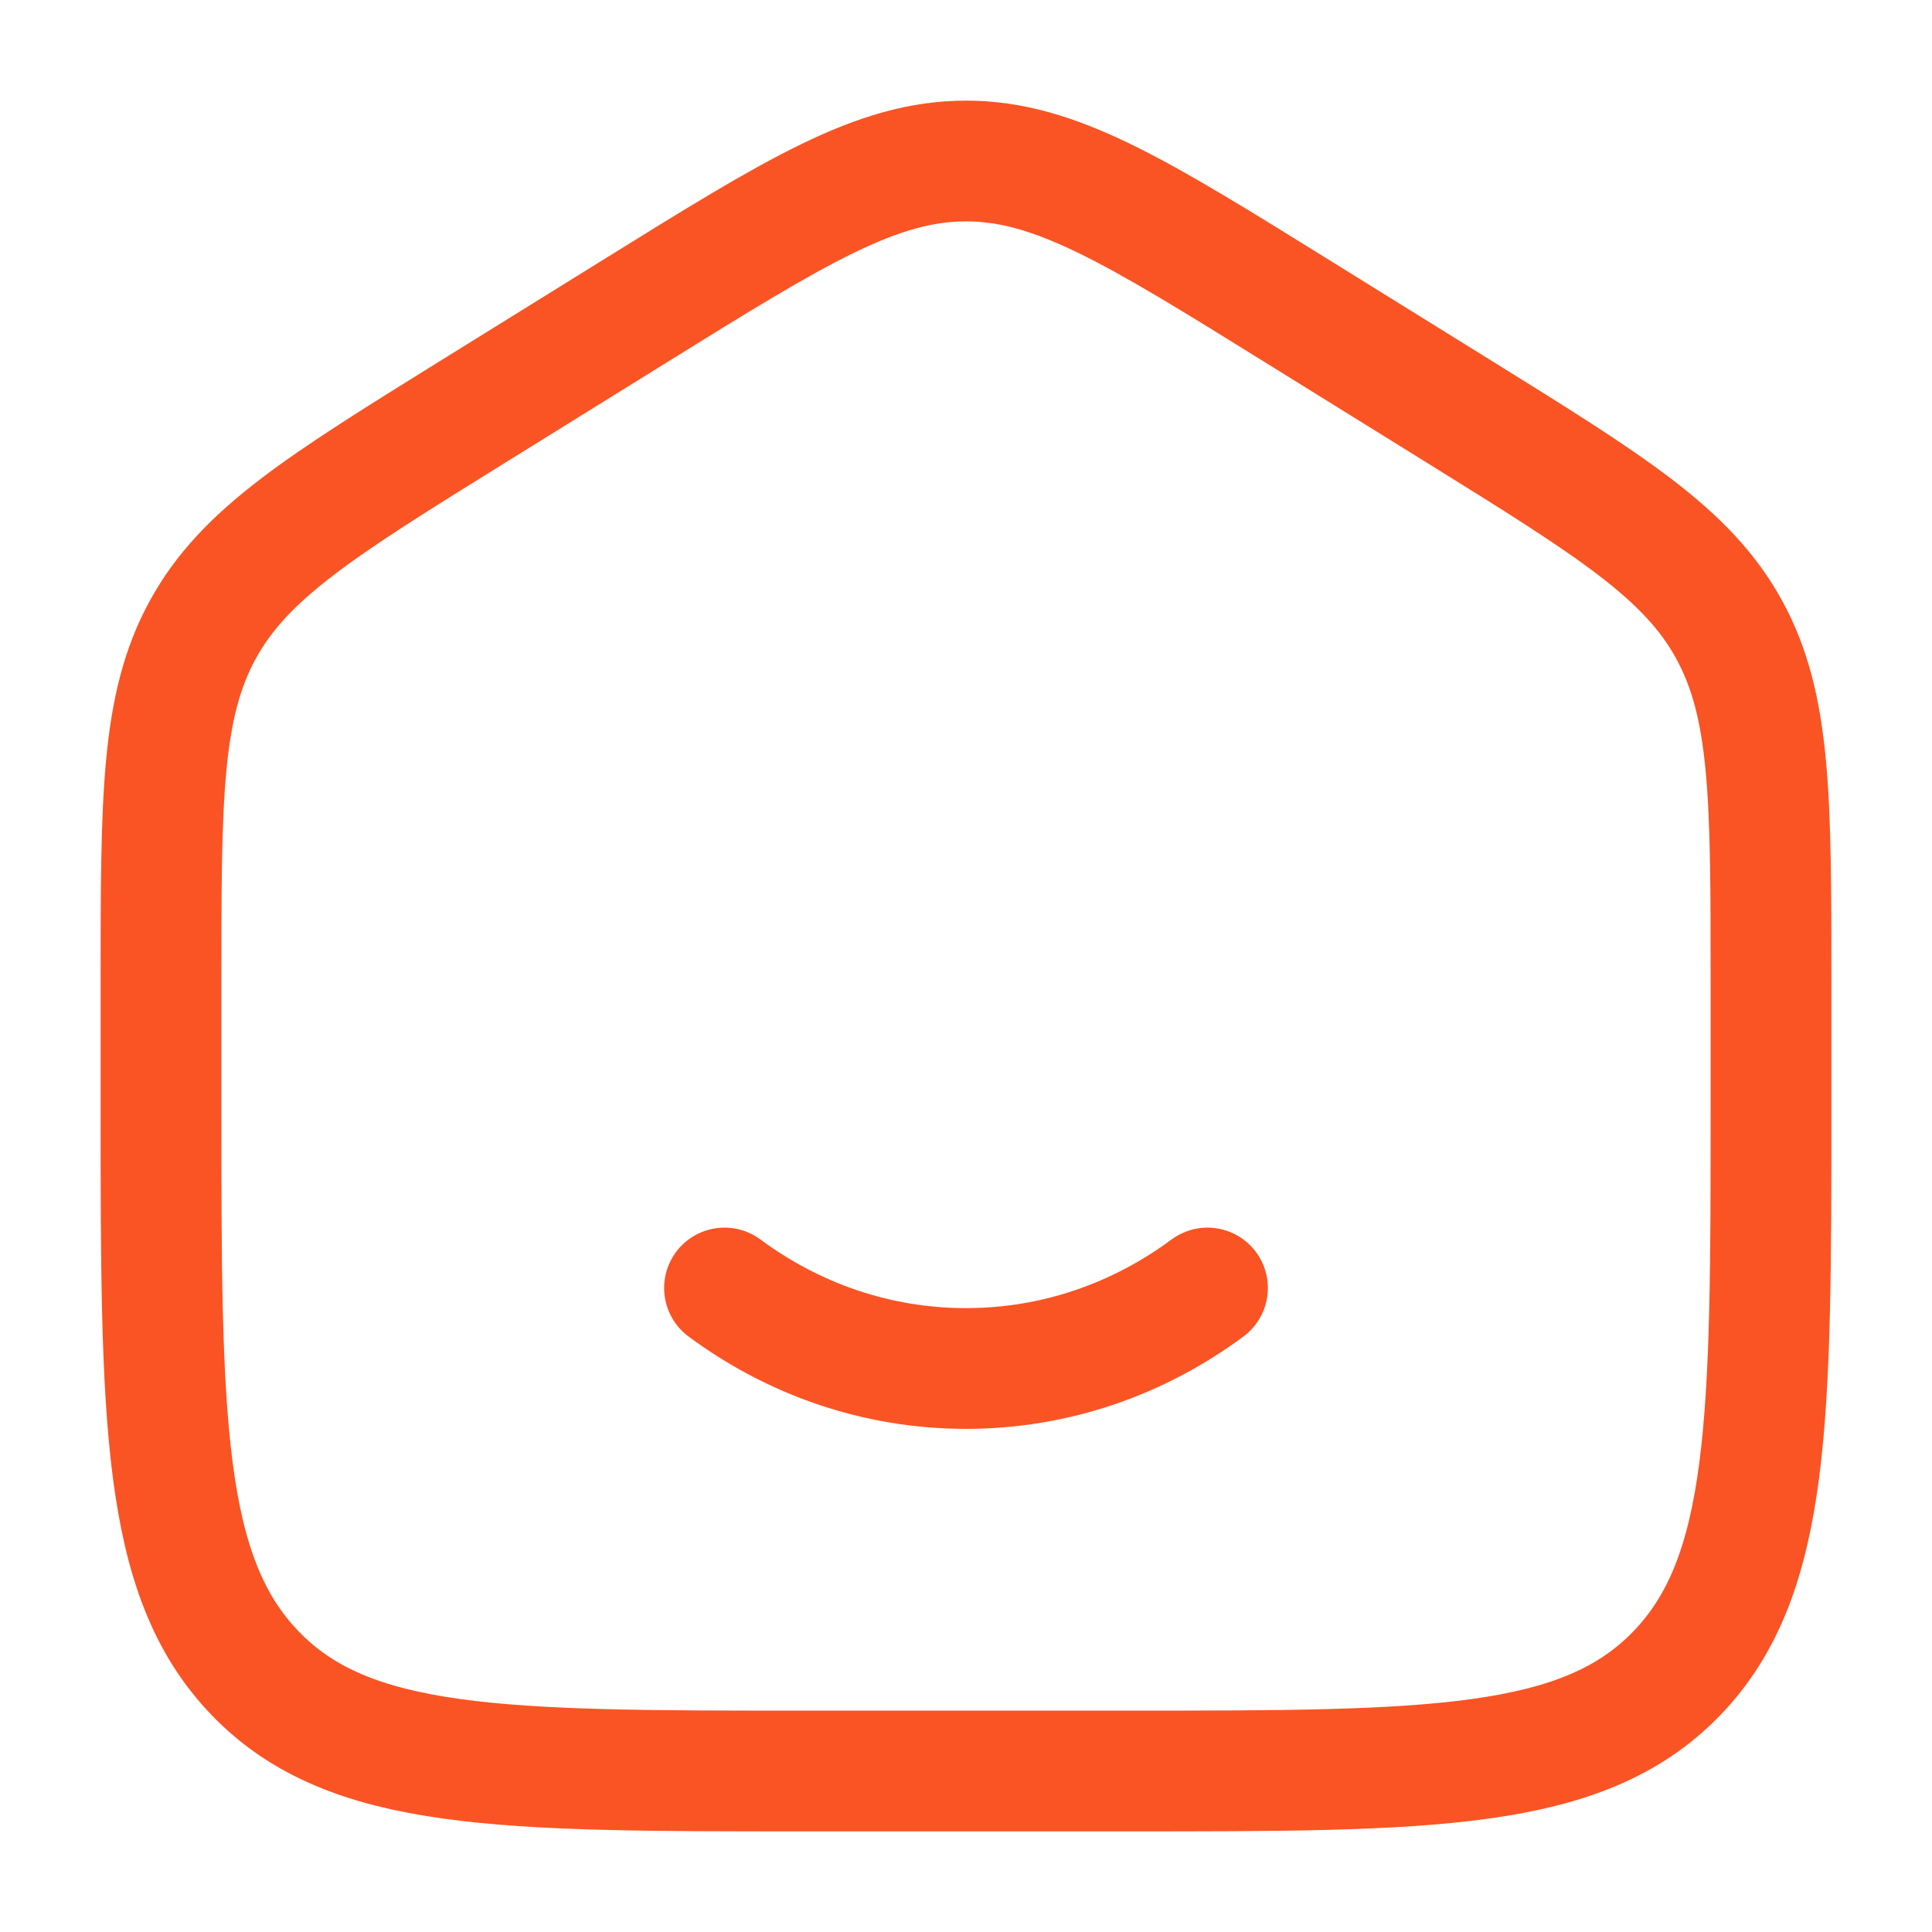
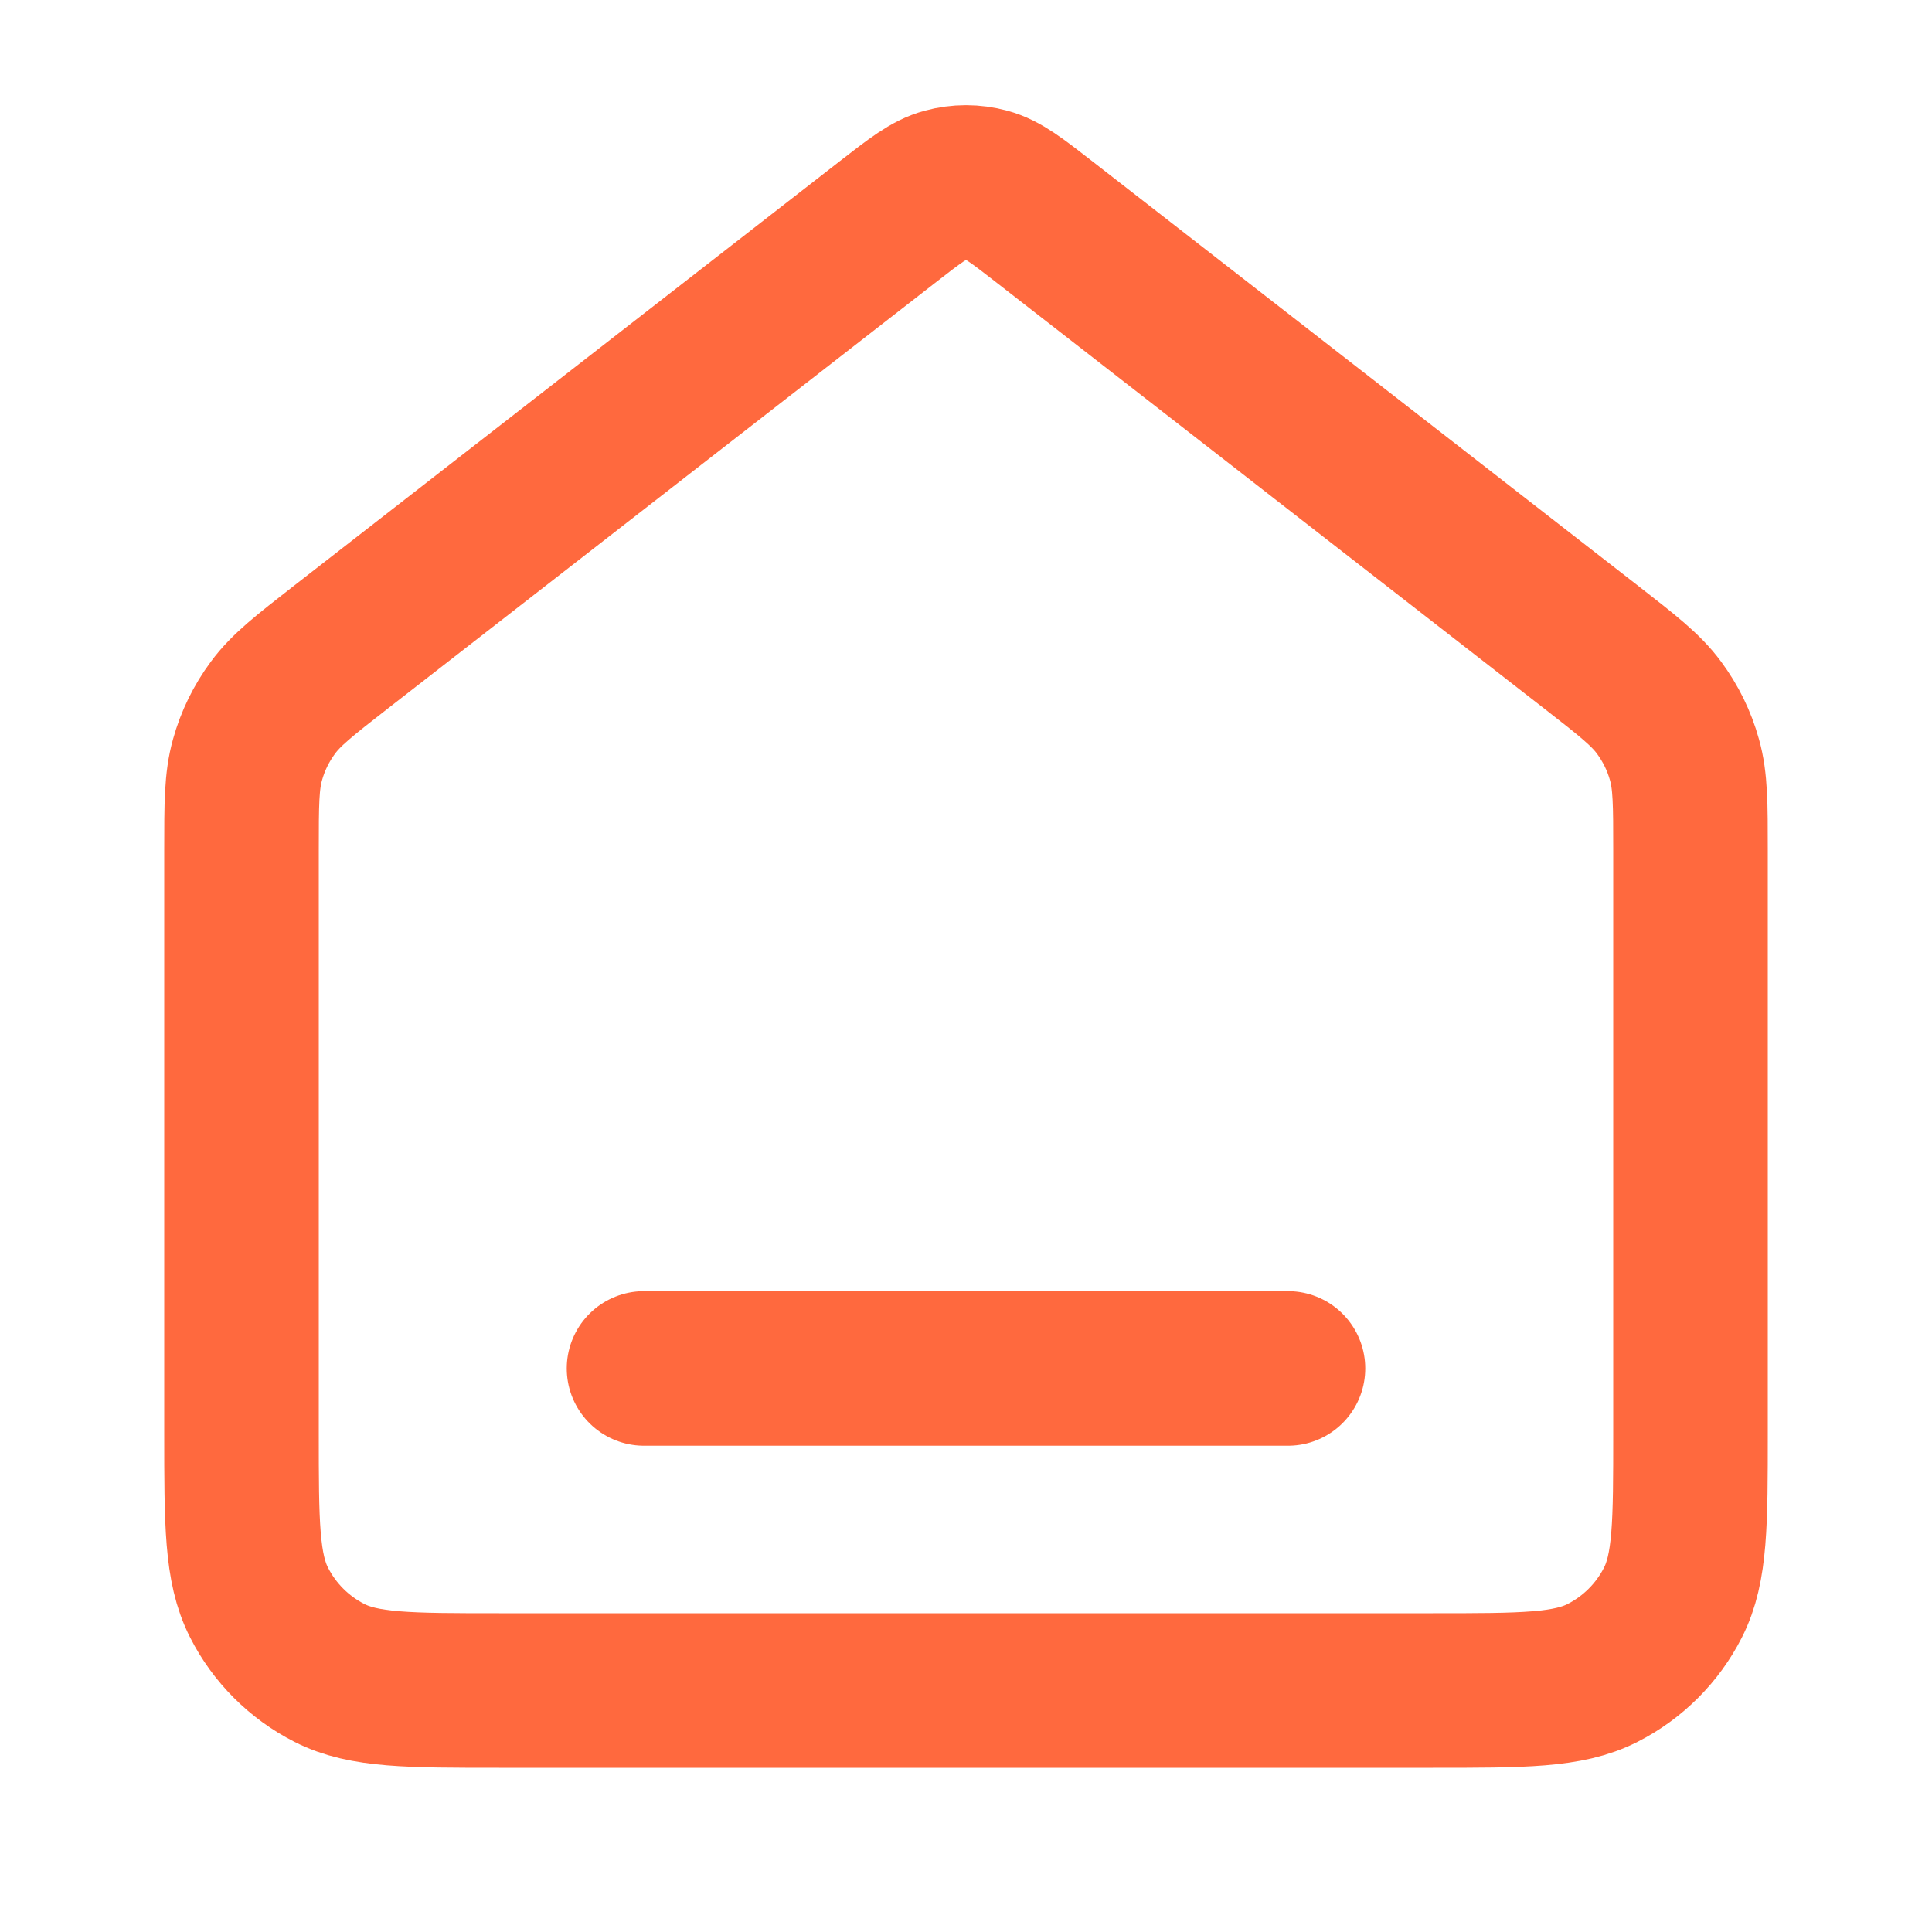
- <svg xmlns="http://www.w3.org/2000/svg" width="24" height="24" viewBox="0 0 24 24" fill="none">
-   <path d="M2 12.204C2 9.915 2 8.771 2.519 7.823C3.038 6.874 3.987 6.286 5.884 5.108L7.884 3.867C9.889 2.622 10.892 2 12 2C13.108 2 14.111 2.622 16.116 3.867L18.116 5.108C20.013 6.286 20.962 6.874 21.481 7.823C22 8.771 22 9.915 22 12.204V13.725C22 17.626 22 19.576 20.828 20.788C19.657 22 17.771 22 14 22H10C6.229 22 4.343 22 3.172 20.788C2 19.576 2 17.626 2 13.725V12.204Z" stroke="#FA5424" stroke-width="1.5" />
-   <path d="M9 16C9.85 16.63 10.885 17 12 17C13.115 17 14.15 16.63 15 16" stroke="#FA5424" stroke-width="1.5" stroke-linecap="round" />
+ <svg xmlns="http://www.w3.org/2000/svg" width="20" height="20" viewBox="0 0 20 20" fill="none">
+   <path d="M6.667 14.166H13.333M9.181 2.303L3.529 6.699C3.152 6.993 2.963 7.14 2.827 7.324C2.706 7.487 2.616 7.67 2.562 7.866C2.5 8.086 2.5 8.325 2.5 8.804V14.833C2.5 15.766 2.5 16.233 2.682 16.59C2.841 16.903 3.096 17.158 3.41 17.318C3.767 17.5 4.233 17.5 5.167 17.5H14.833C15.767 17.5 16.233 17.5 16.59 17.318C16.904 17.158 17.159 16.903 17.318 16.59C17.5 16.233 17.5 15.766 17.5 14.833V8.804C17.5 8.325 17.5 8.086 17.438 7.866C17.384 7.67 17.294 7.487 17.173 7.324C17.037 7.14 16.848 6.993 16.471 6.699L10.819 2.303C10.526 2.075 10.379 1.961 10.218 1.918C10.075 1.879 9.925 1.879 9.782 1.918C9.621 1.961 9.474 2.075 9.181 2.303Z" stroke="#FF693E" stroke-width="1.6" stroke-linecap="round" stroke-linejoin="round" />
</svg>
